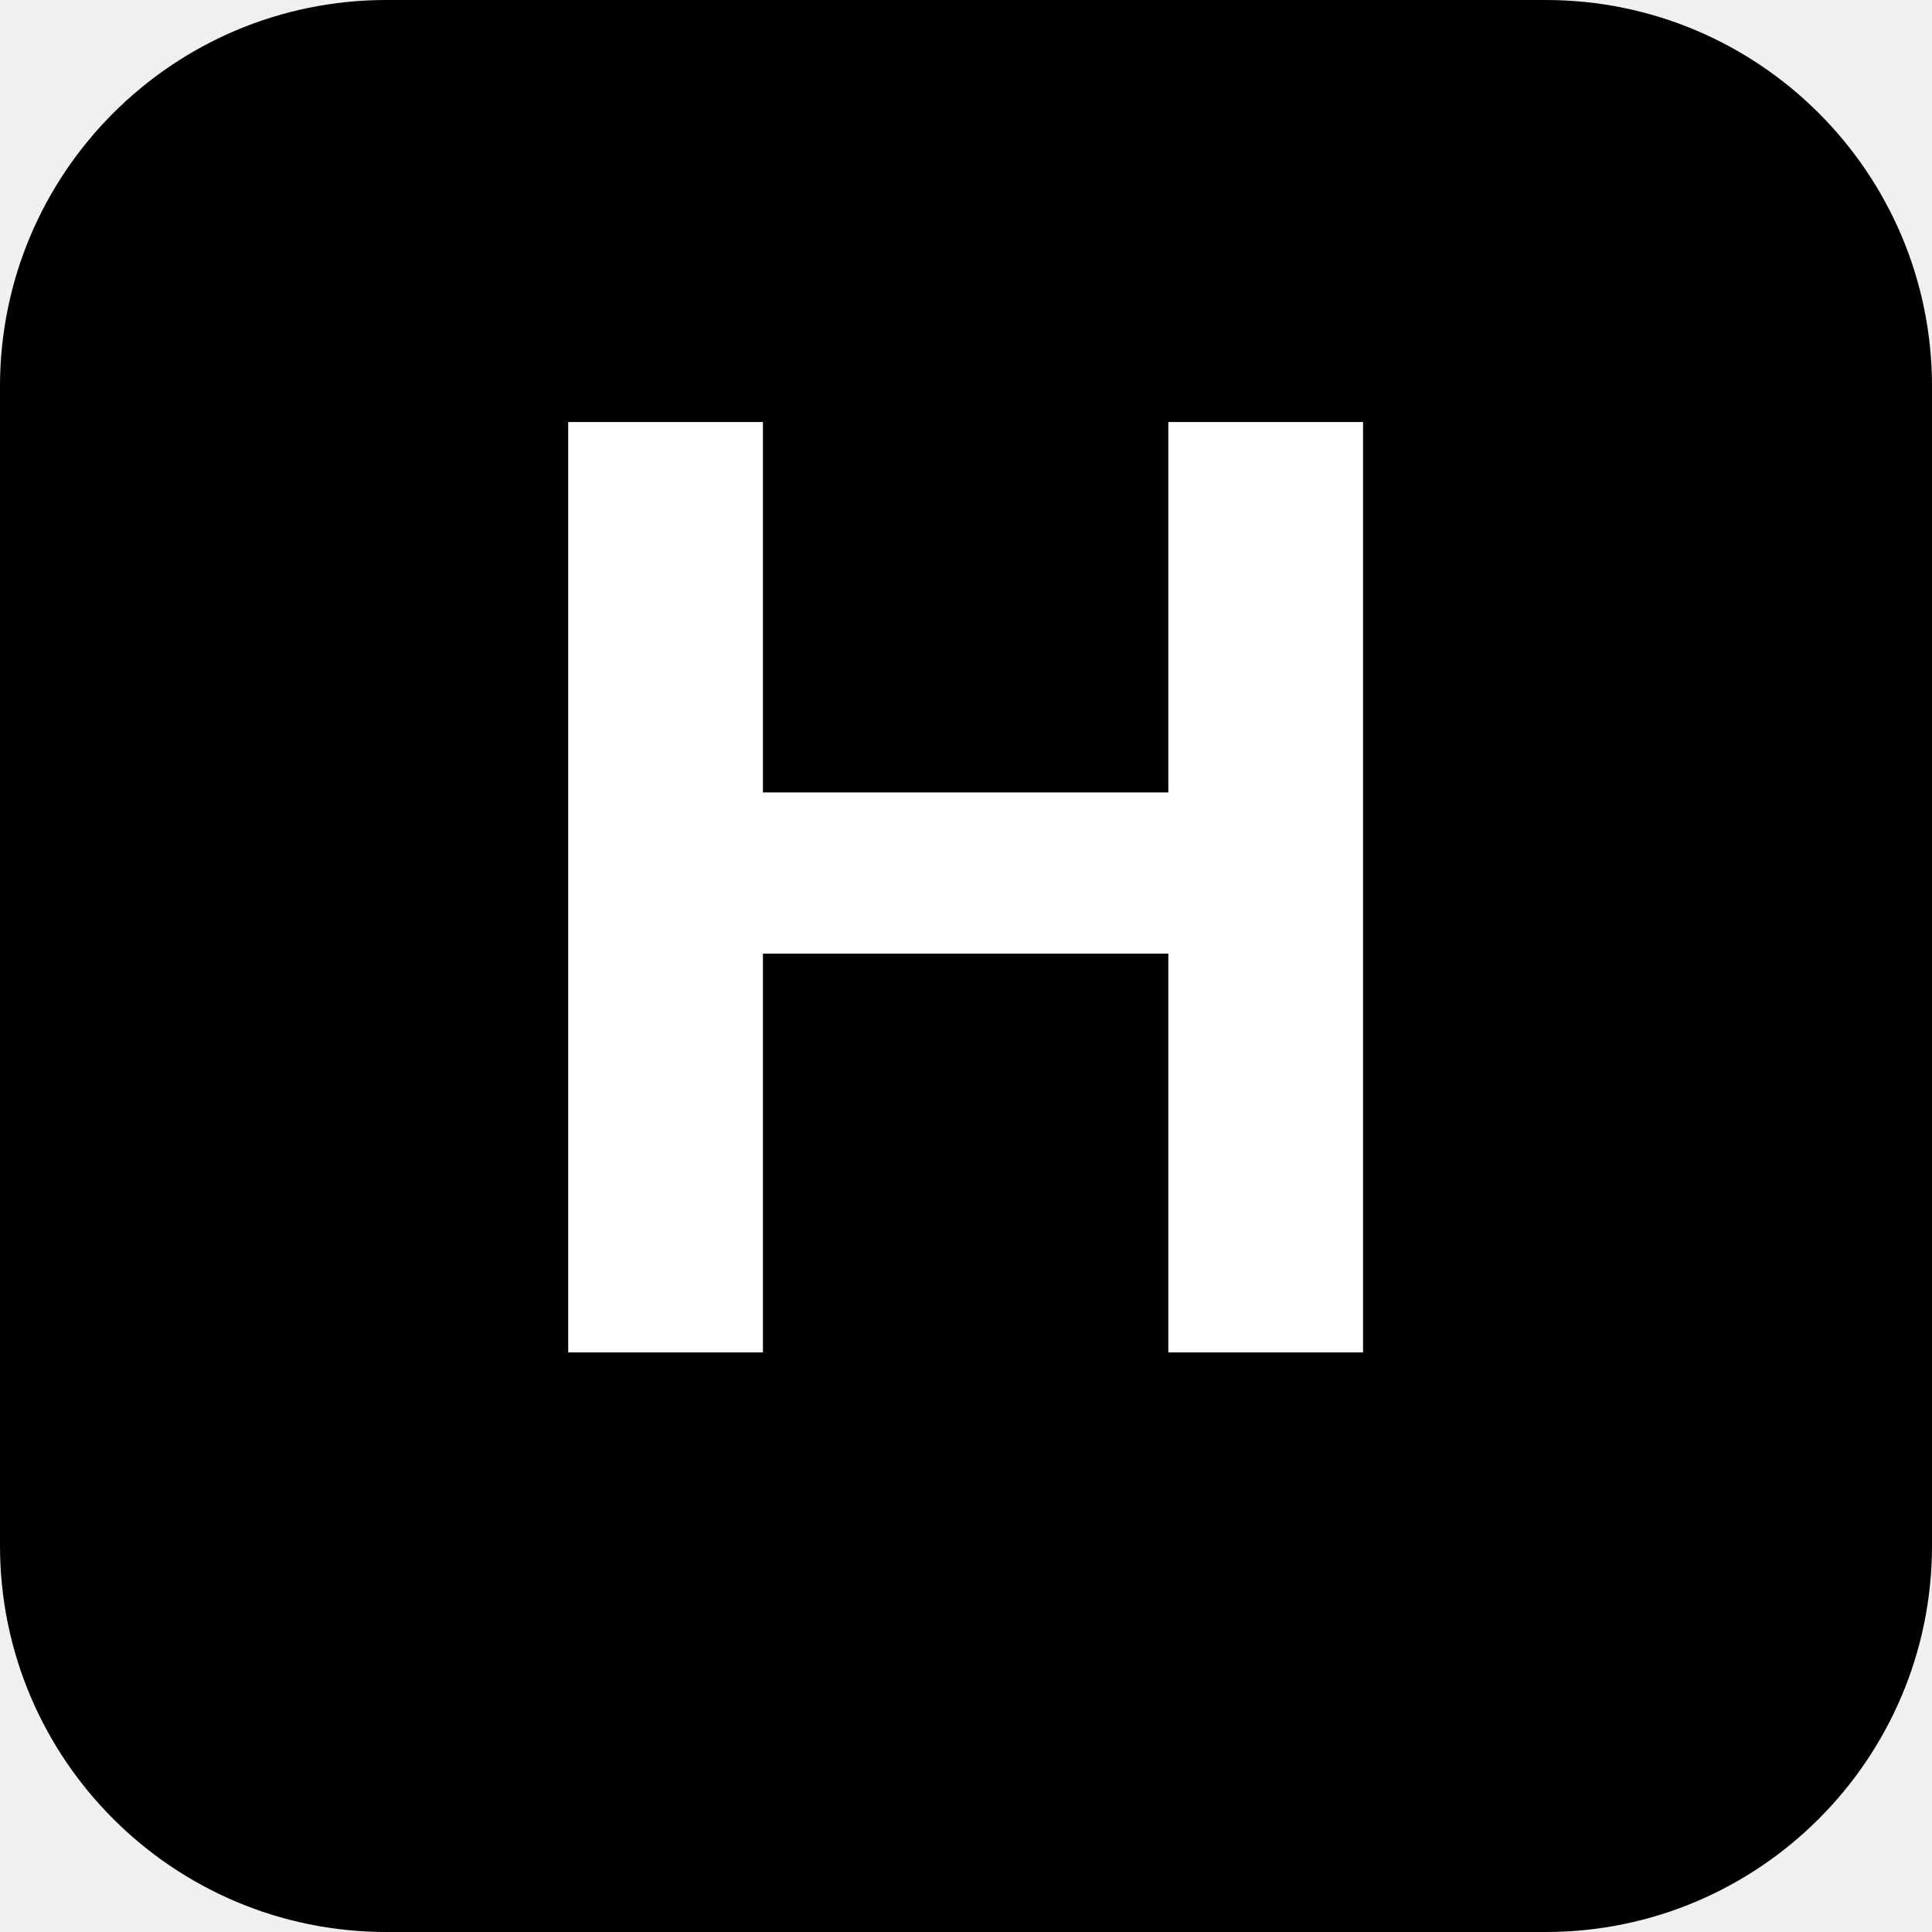
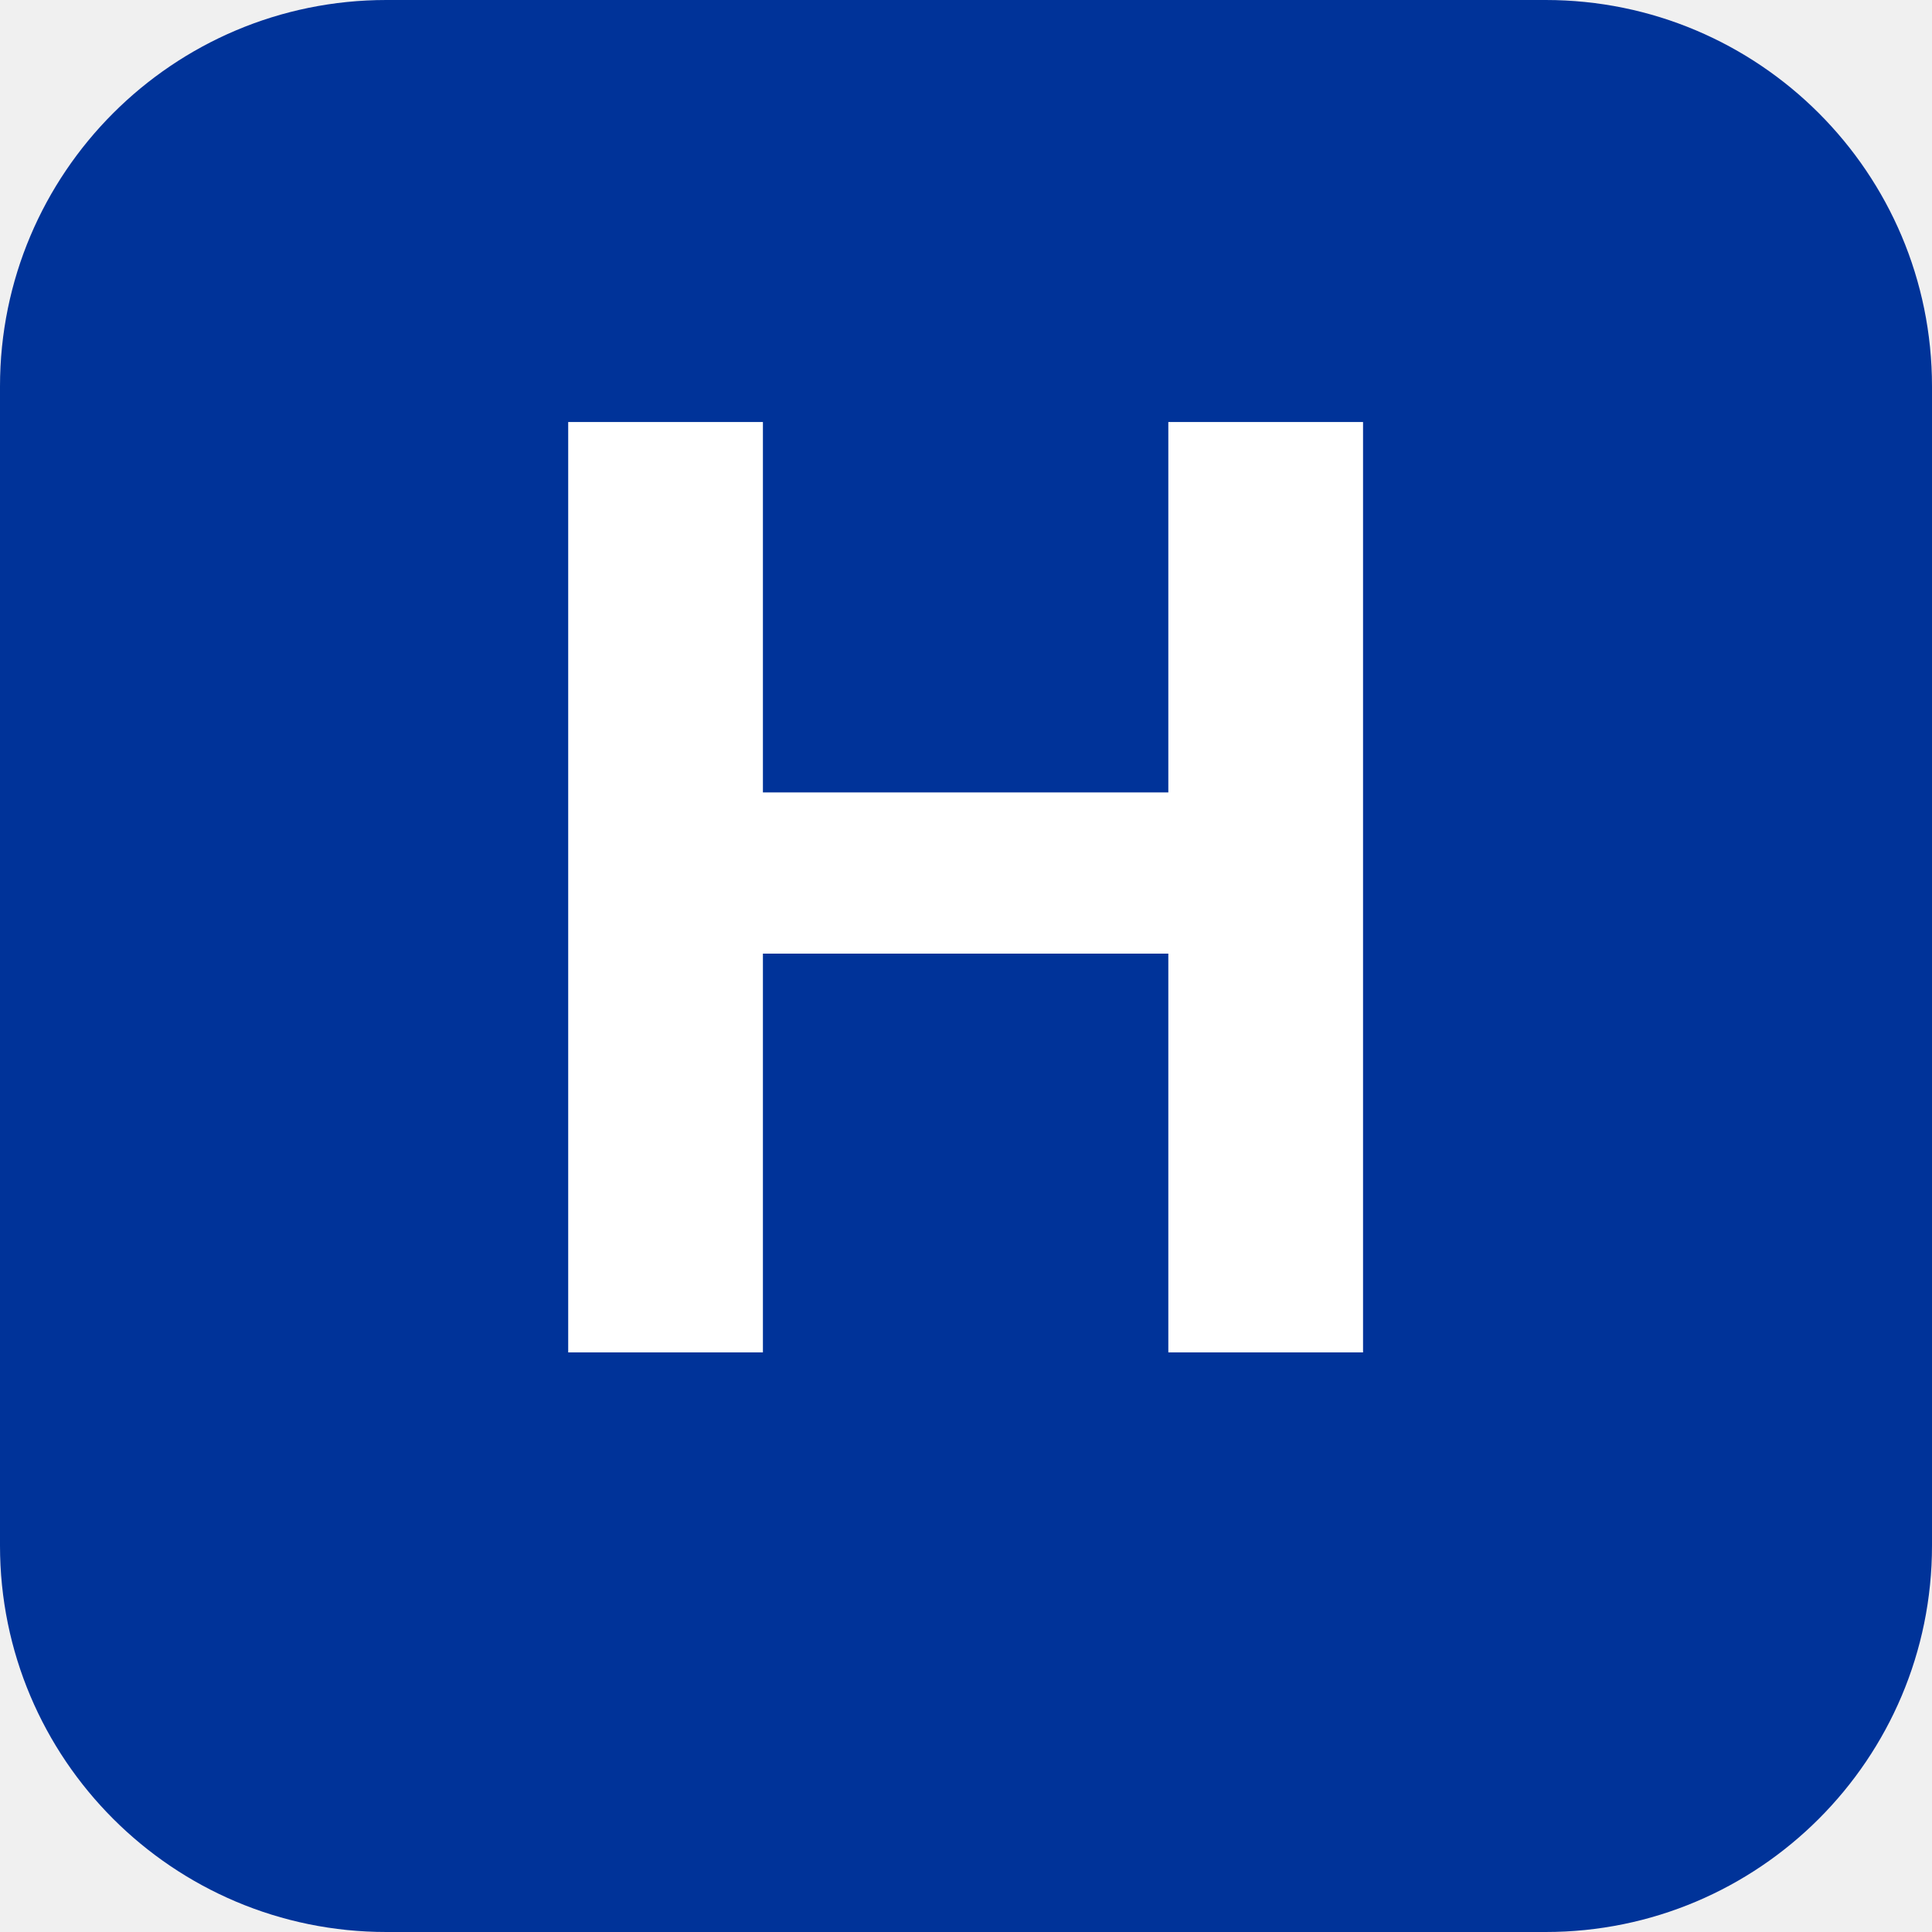
<svg xmlns="http://www.w3.org/2000/svg" viewBox="0 0 100 100">
-   <rect width="100" height="100" rx="20" fill="#000000" />
+   <rect width="100" height="100" rx="20" fill="#003399" />
  <text x="50" y="70" text-anchor="middle" font-family="Arial, sans-serif" font-weight="900" font-size="70" fill="#ffffff">H</text>
</svg>
